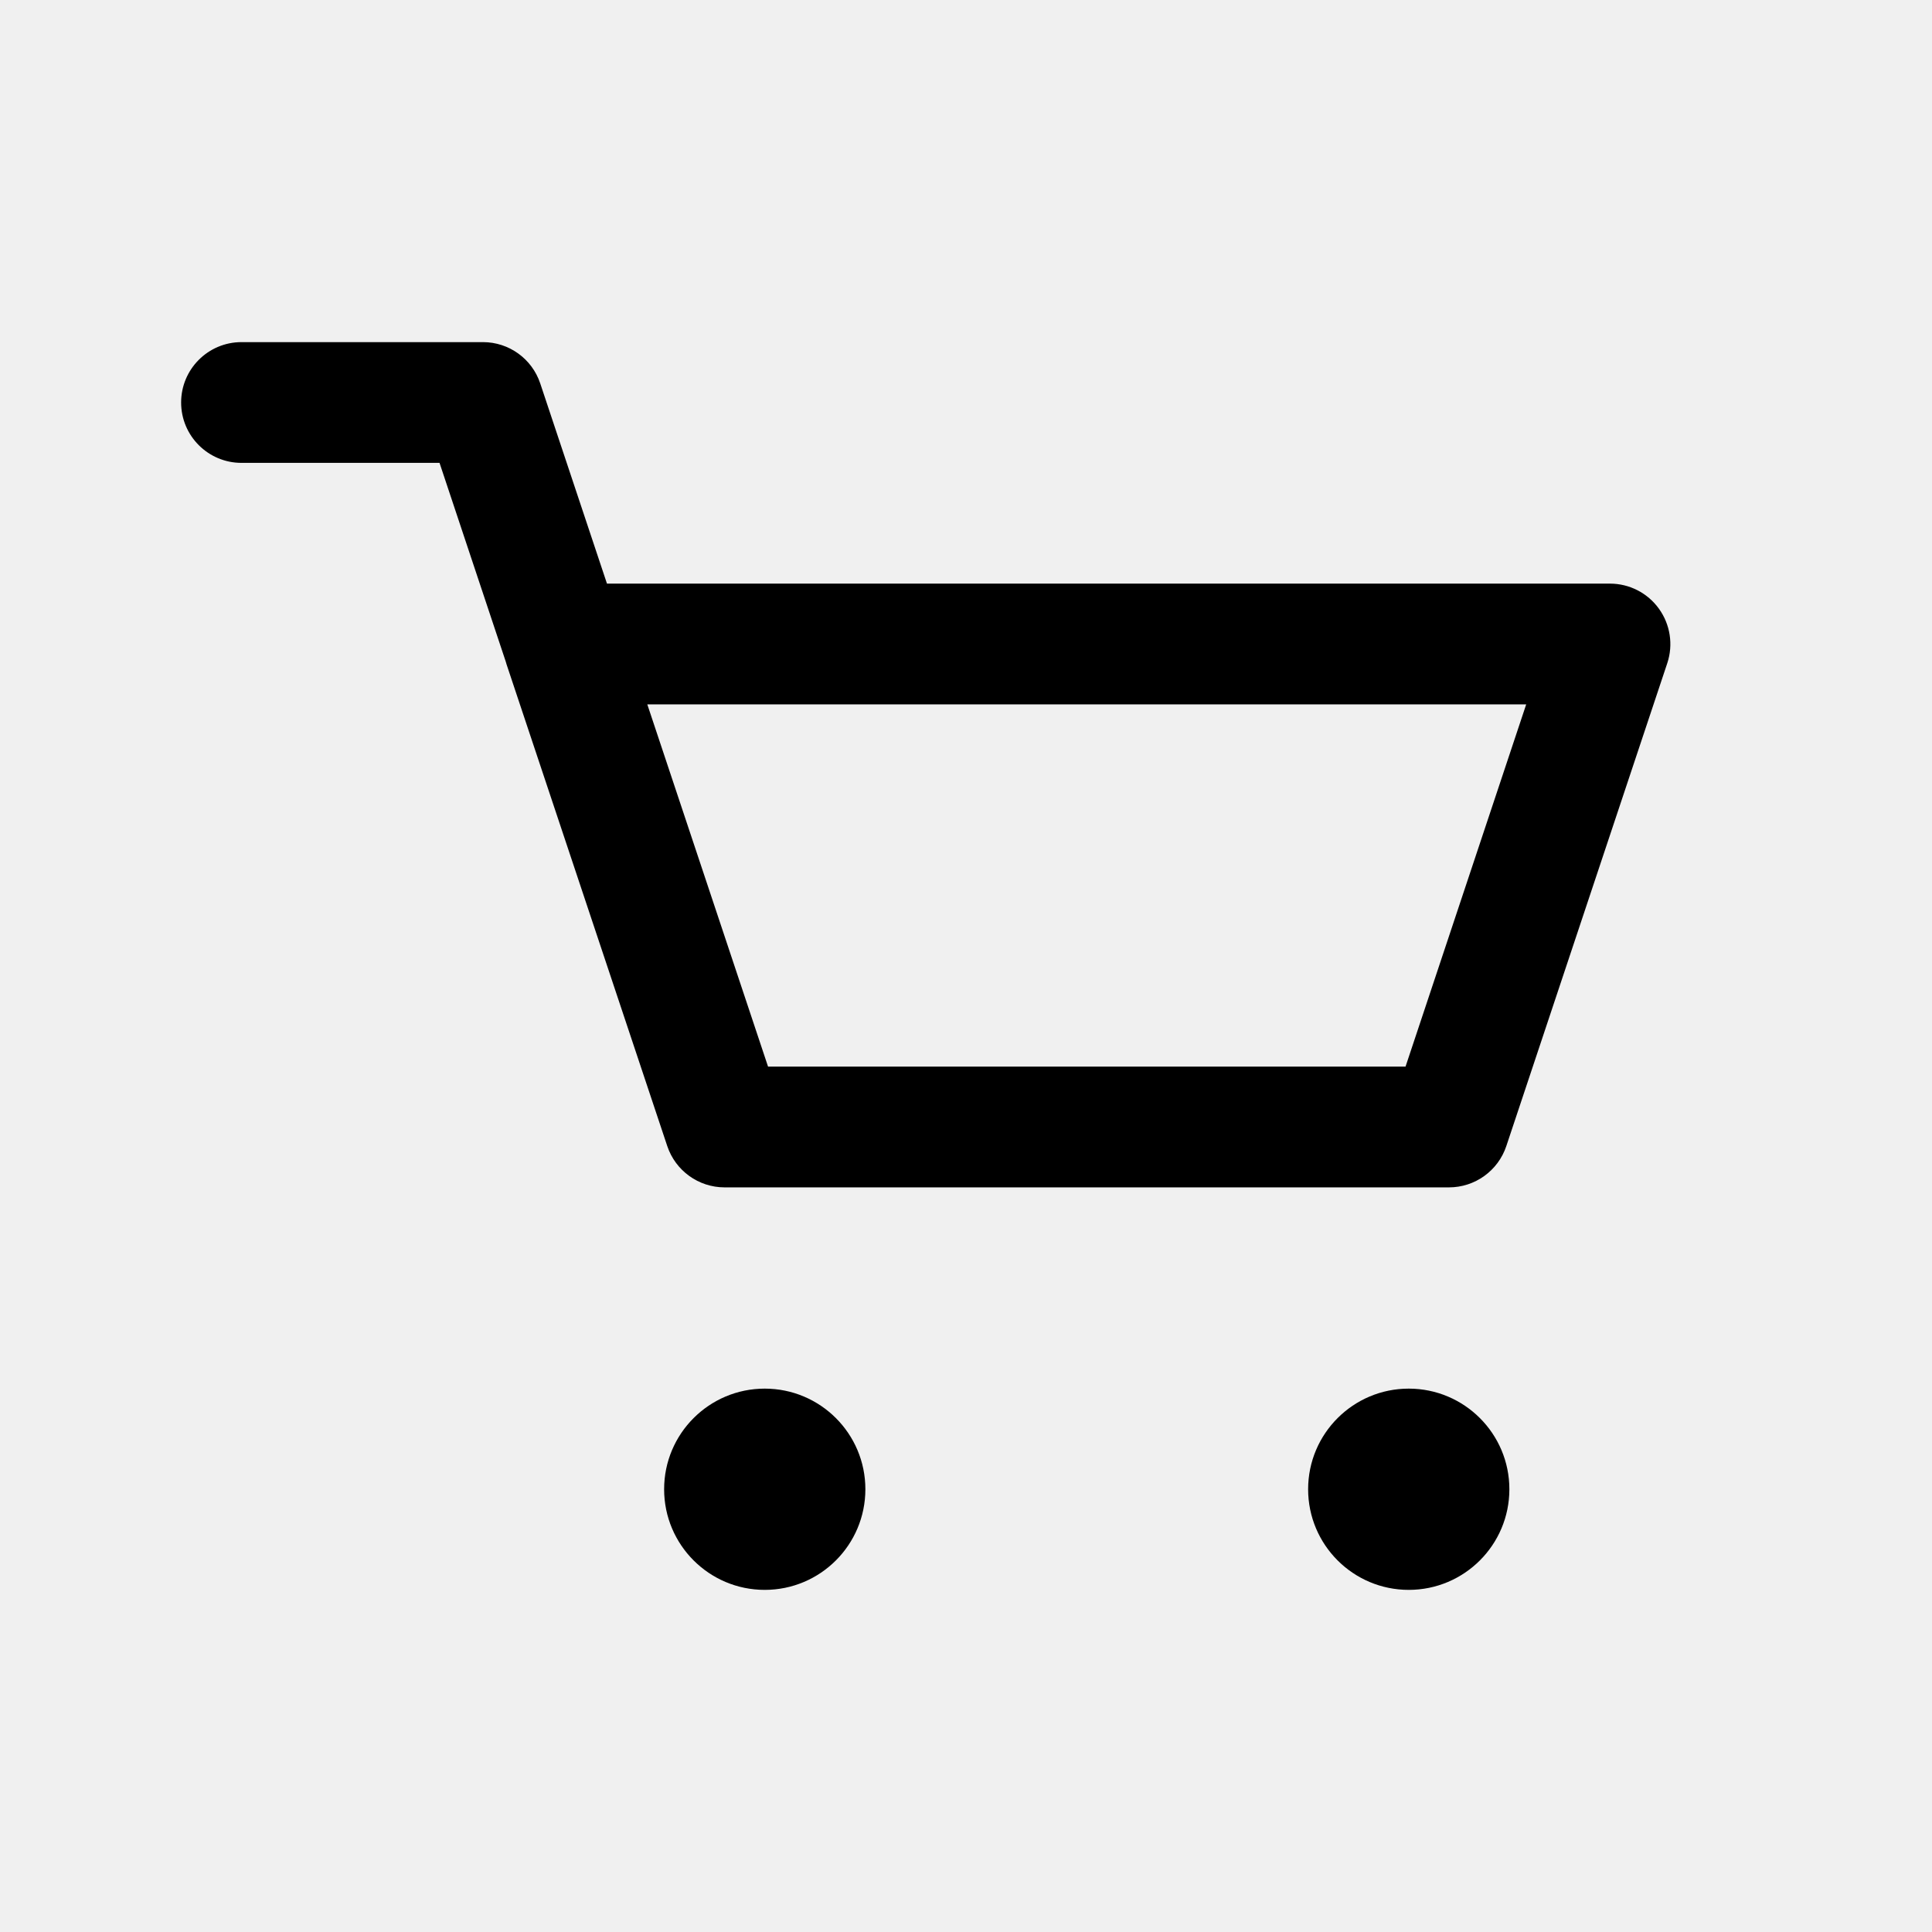
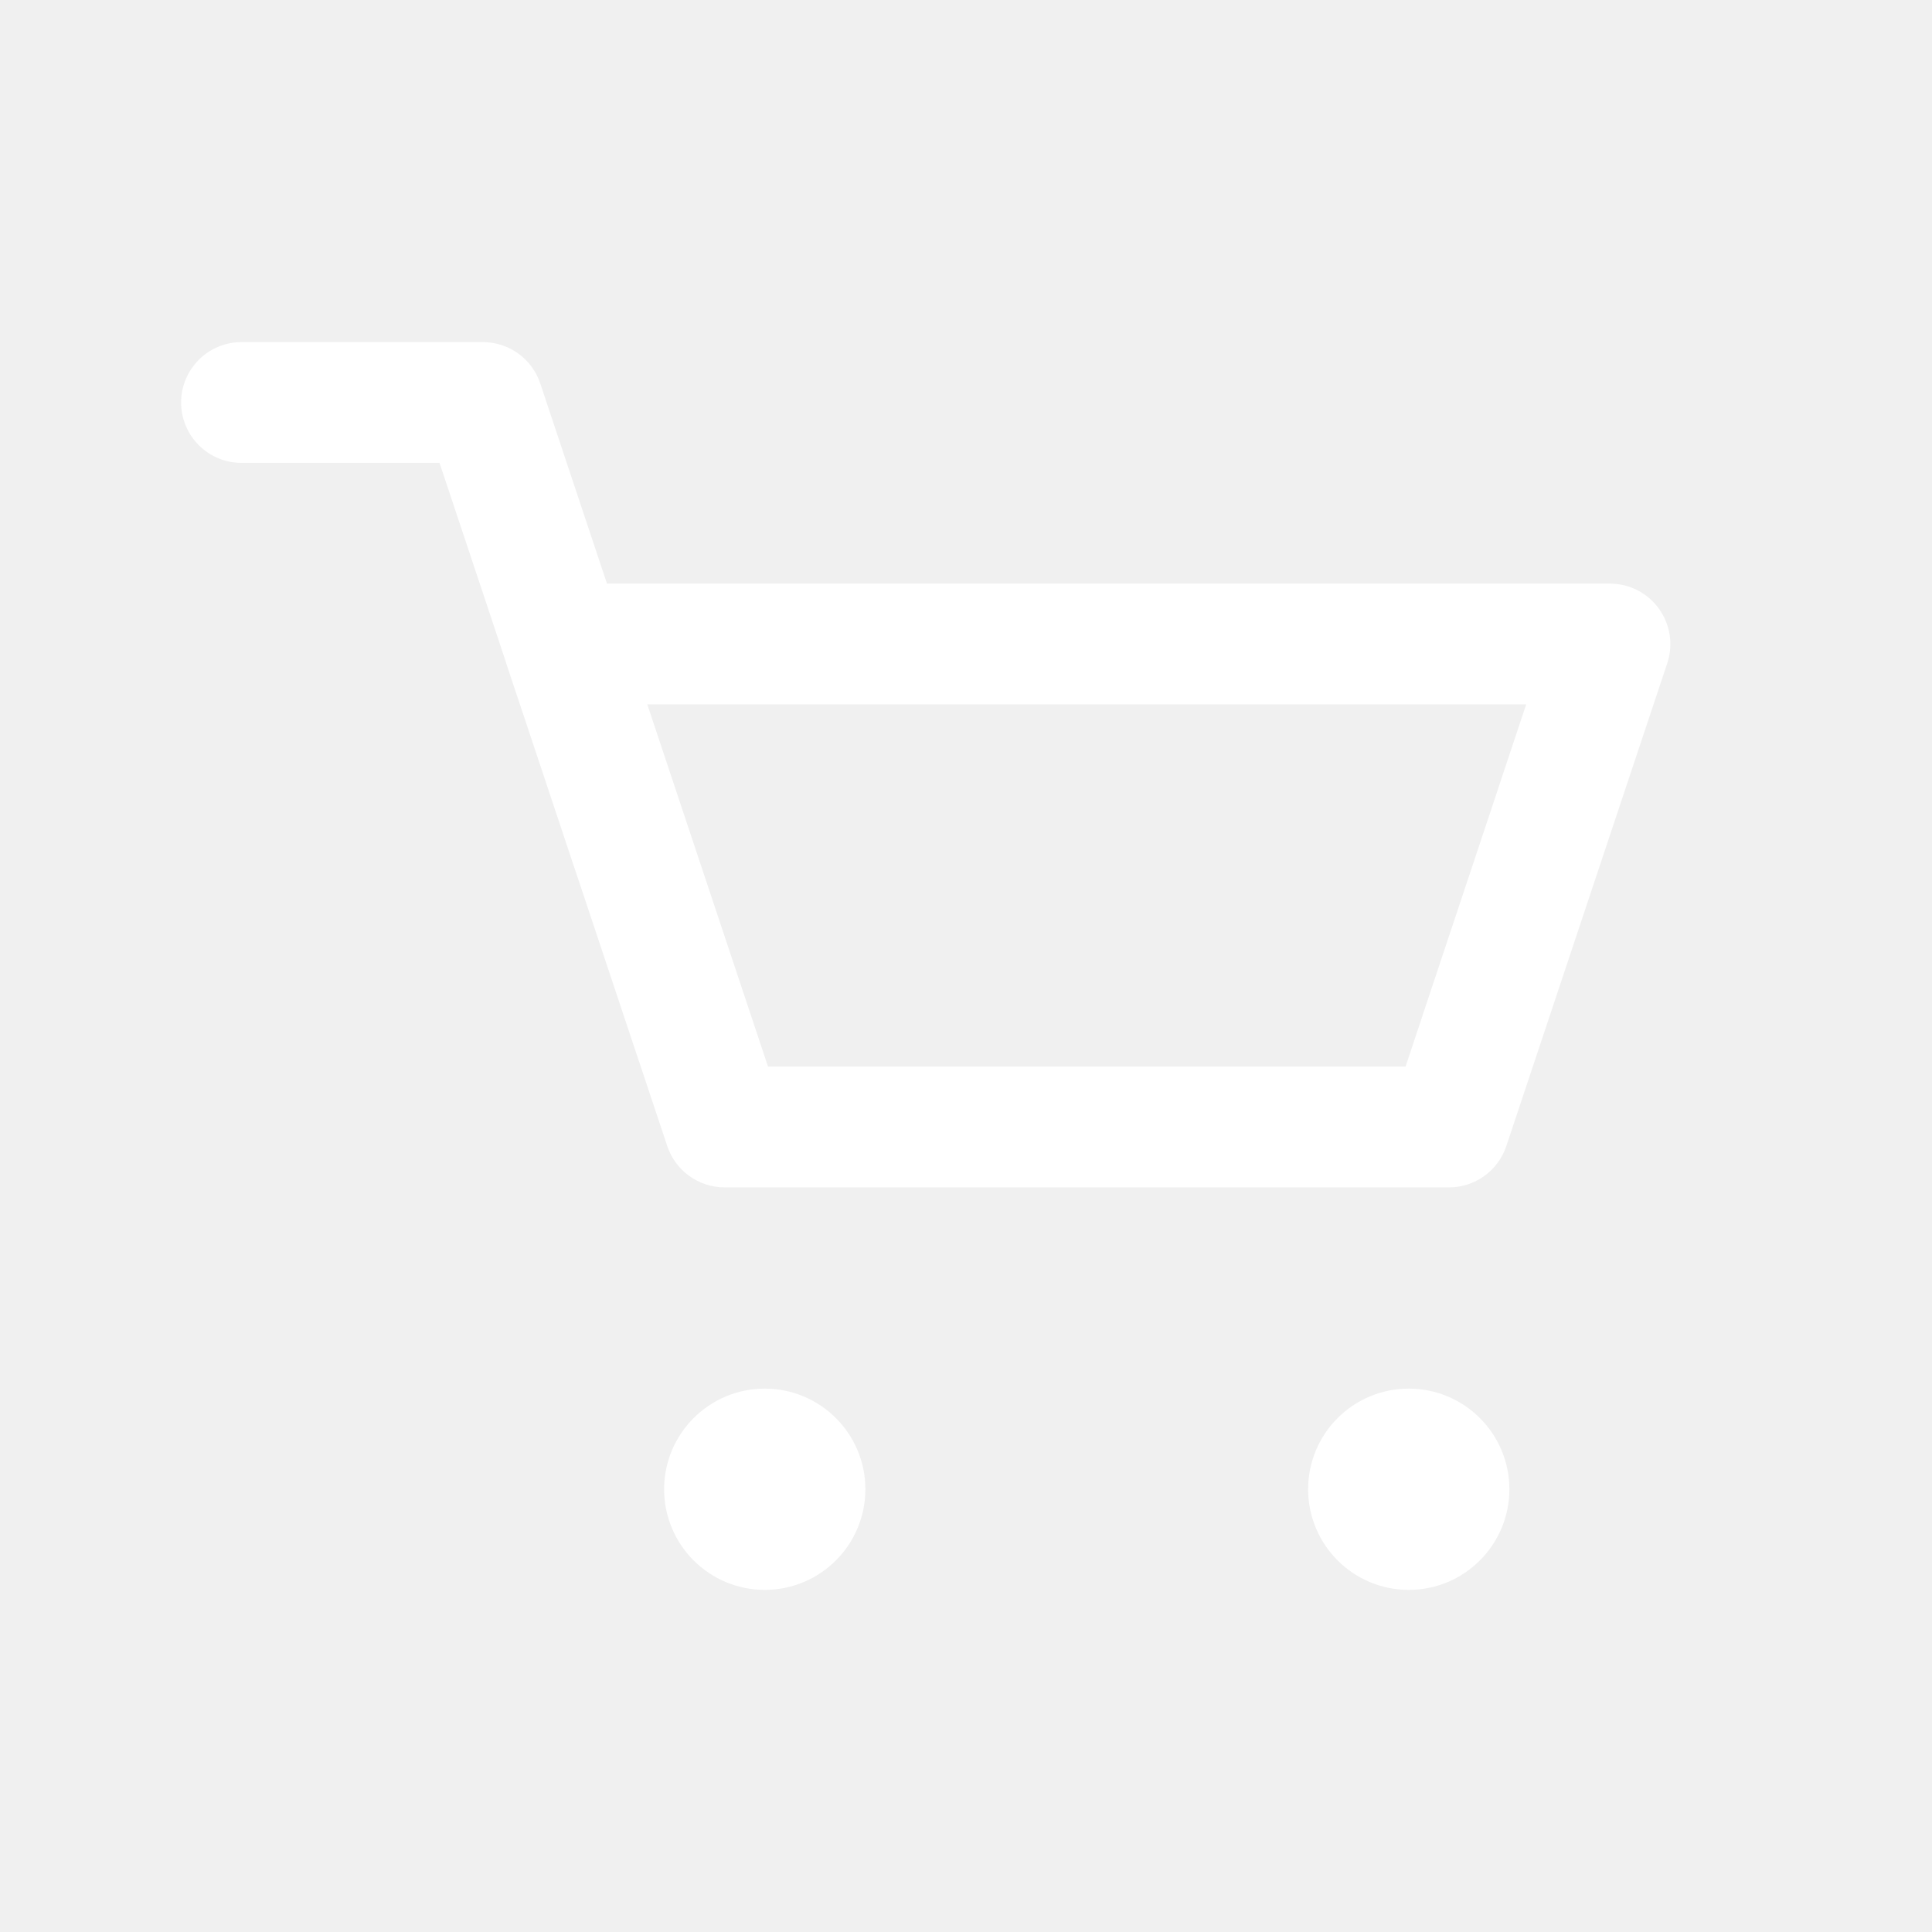
<svg xmlns="http://www.w3.org/2000/svg" xmlns:xlink="http://www.w3.org/1999/xlink" class="uxicon-svg-container" height="30" width="30" role="presentation">
  <defs>
    <symbol id="svg-container-cart" viewBox="0 0 24 24">
      <path d="M9.5 19.75a1.25 1.25 0 100-2.5 1.25 1.25 0 000 2.5zm8 0a1.25 1.25 0 100-2.5 1.25 1.25 0 000 2.5zm3.108-12.188A.749.749 0 0020 7.25H7.54l-.829-2.487A.75.75 0 006 4.25H3a.75.75 0 000 1.5h2.46l.823 2.47.01.034 1.996 5.983A.751.751 0 009 14.75h9a.751.751 0 00.712-.513l2-6a.752.752 0 00-.104-.675zM17.46 13.25H9.541l-1.5-4.5h10.918z" />
    </symbol>
  </defs>
-   <use fill="currentColor" xlink:href="#svg-container-cart" />
+   <use fill="white" xlink:href="#svg-container-cart" />
</svg>
